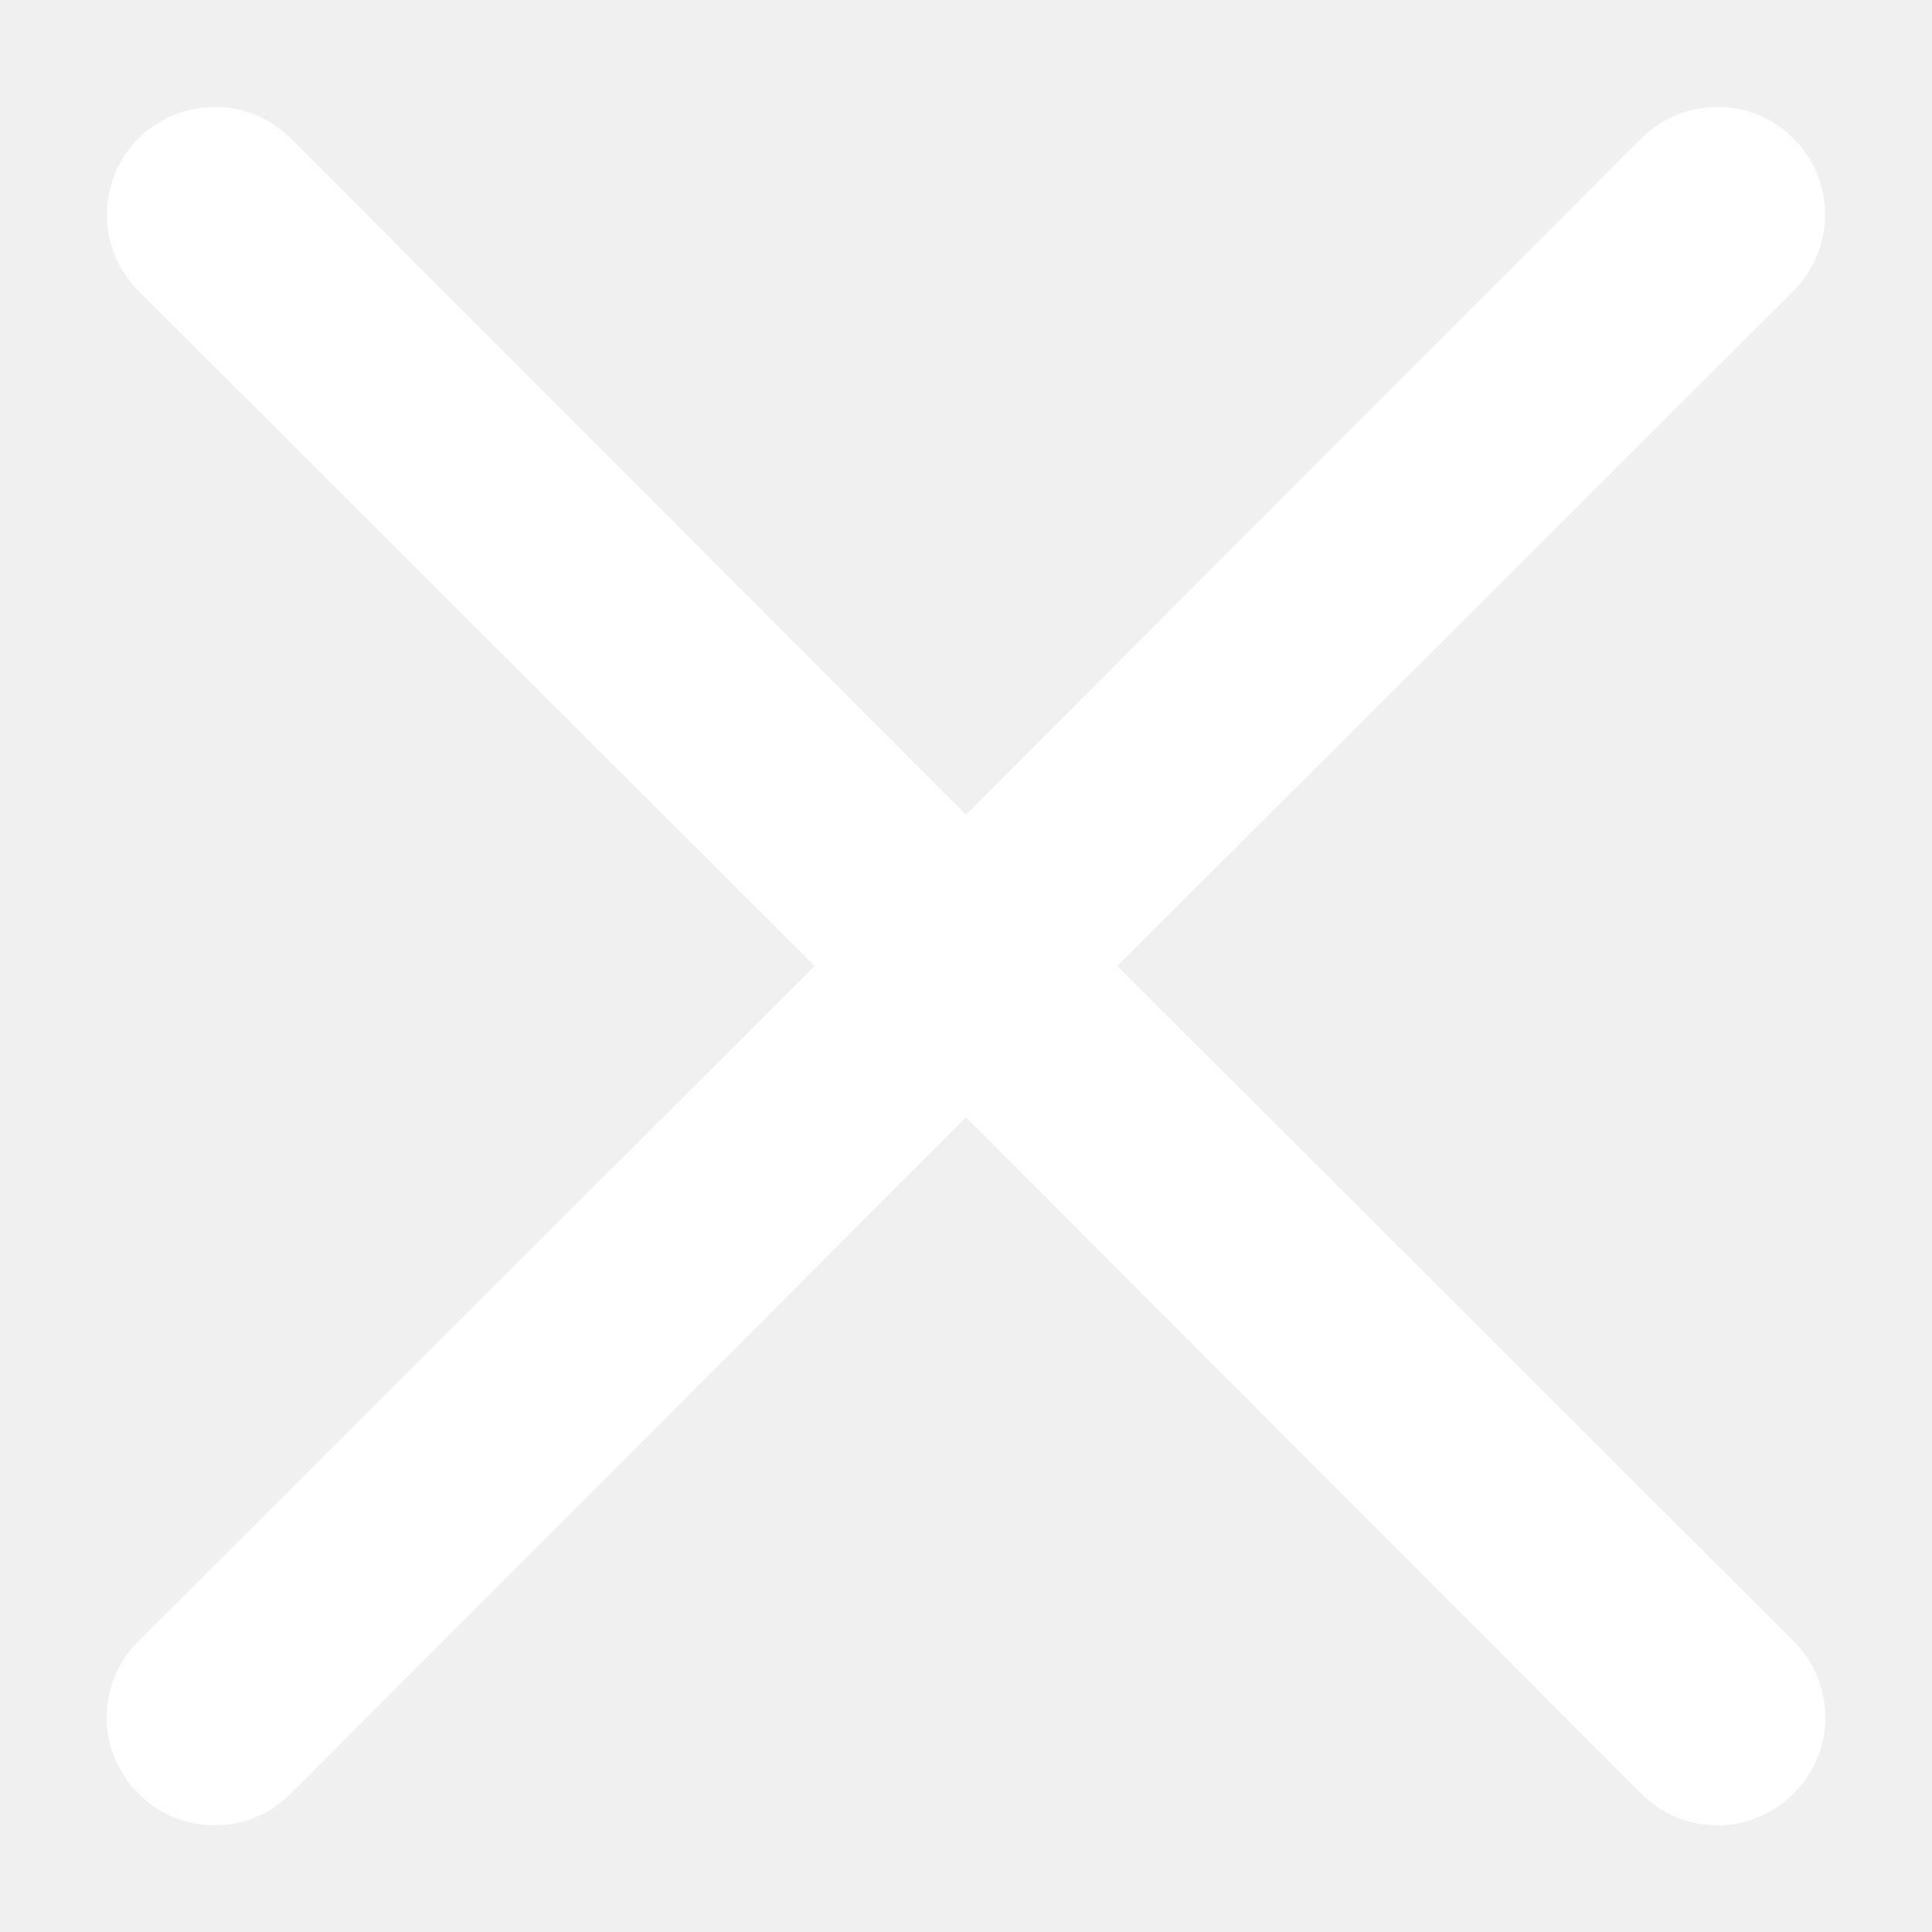
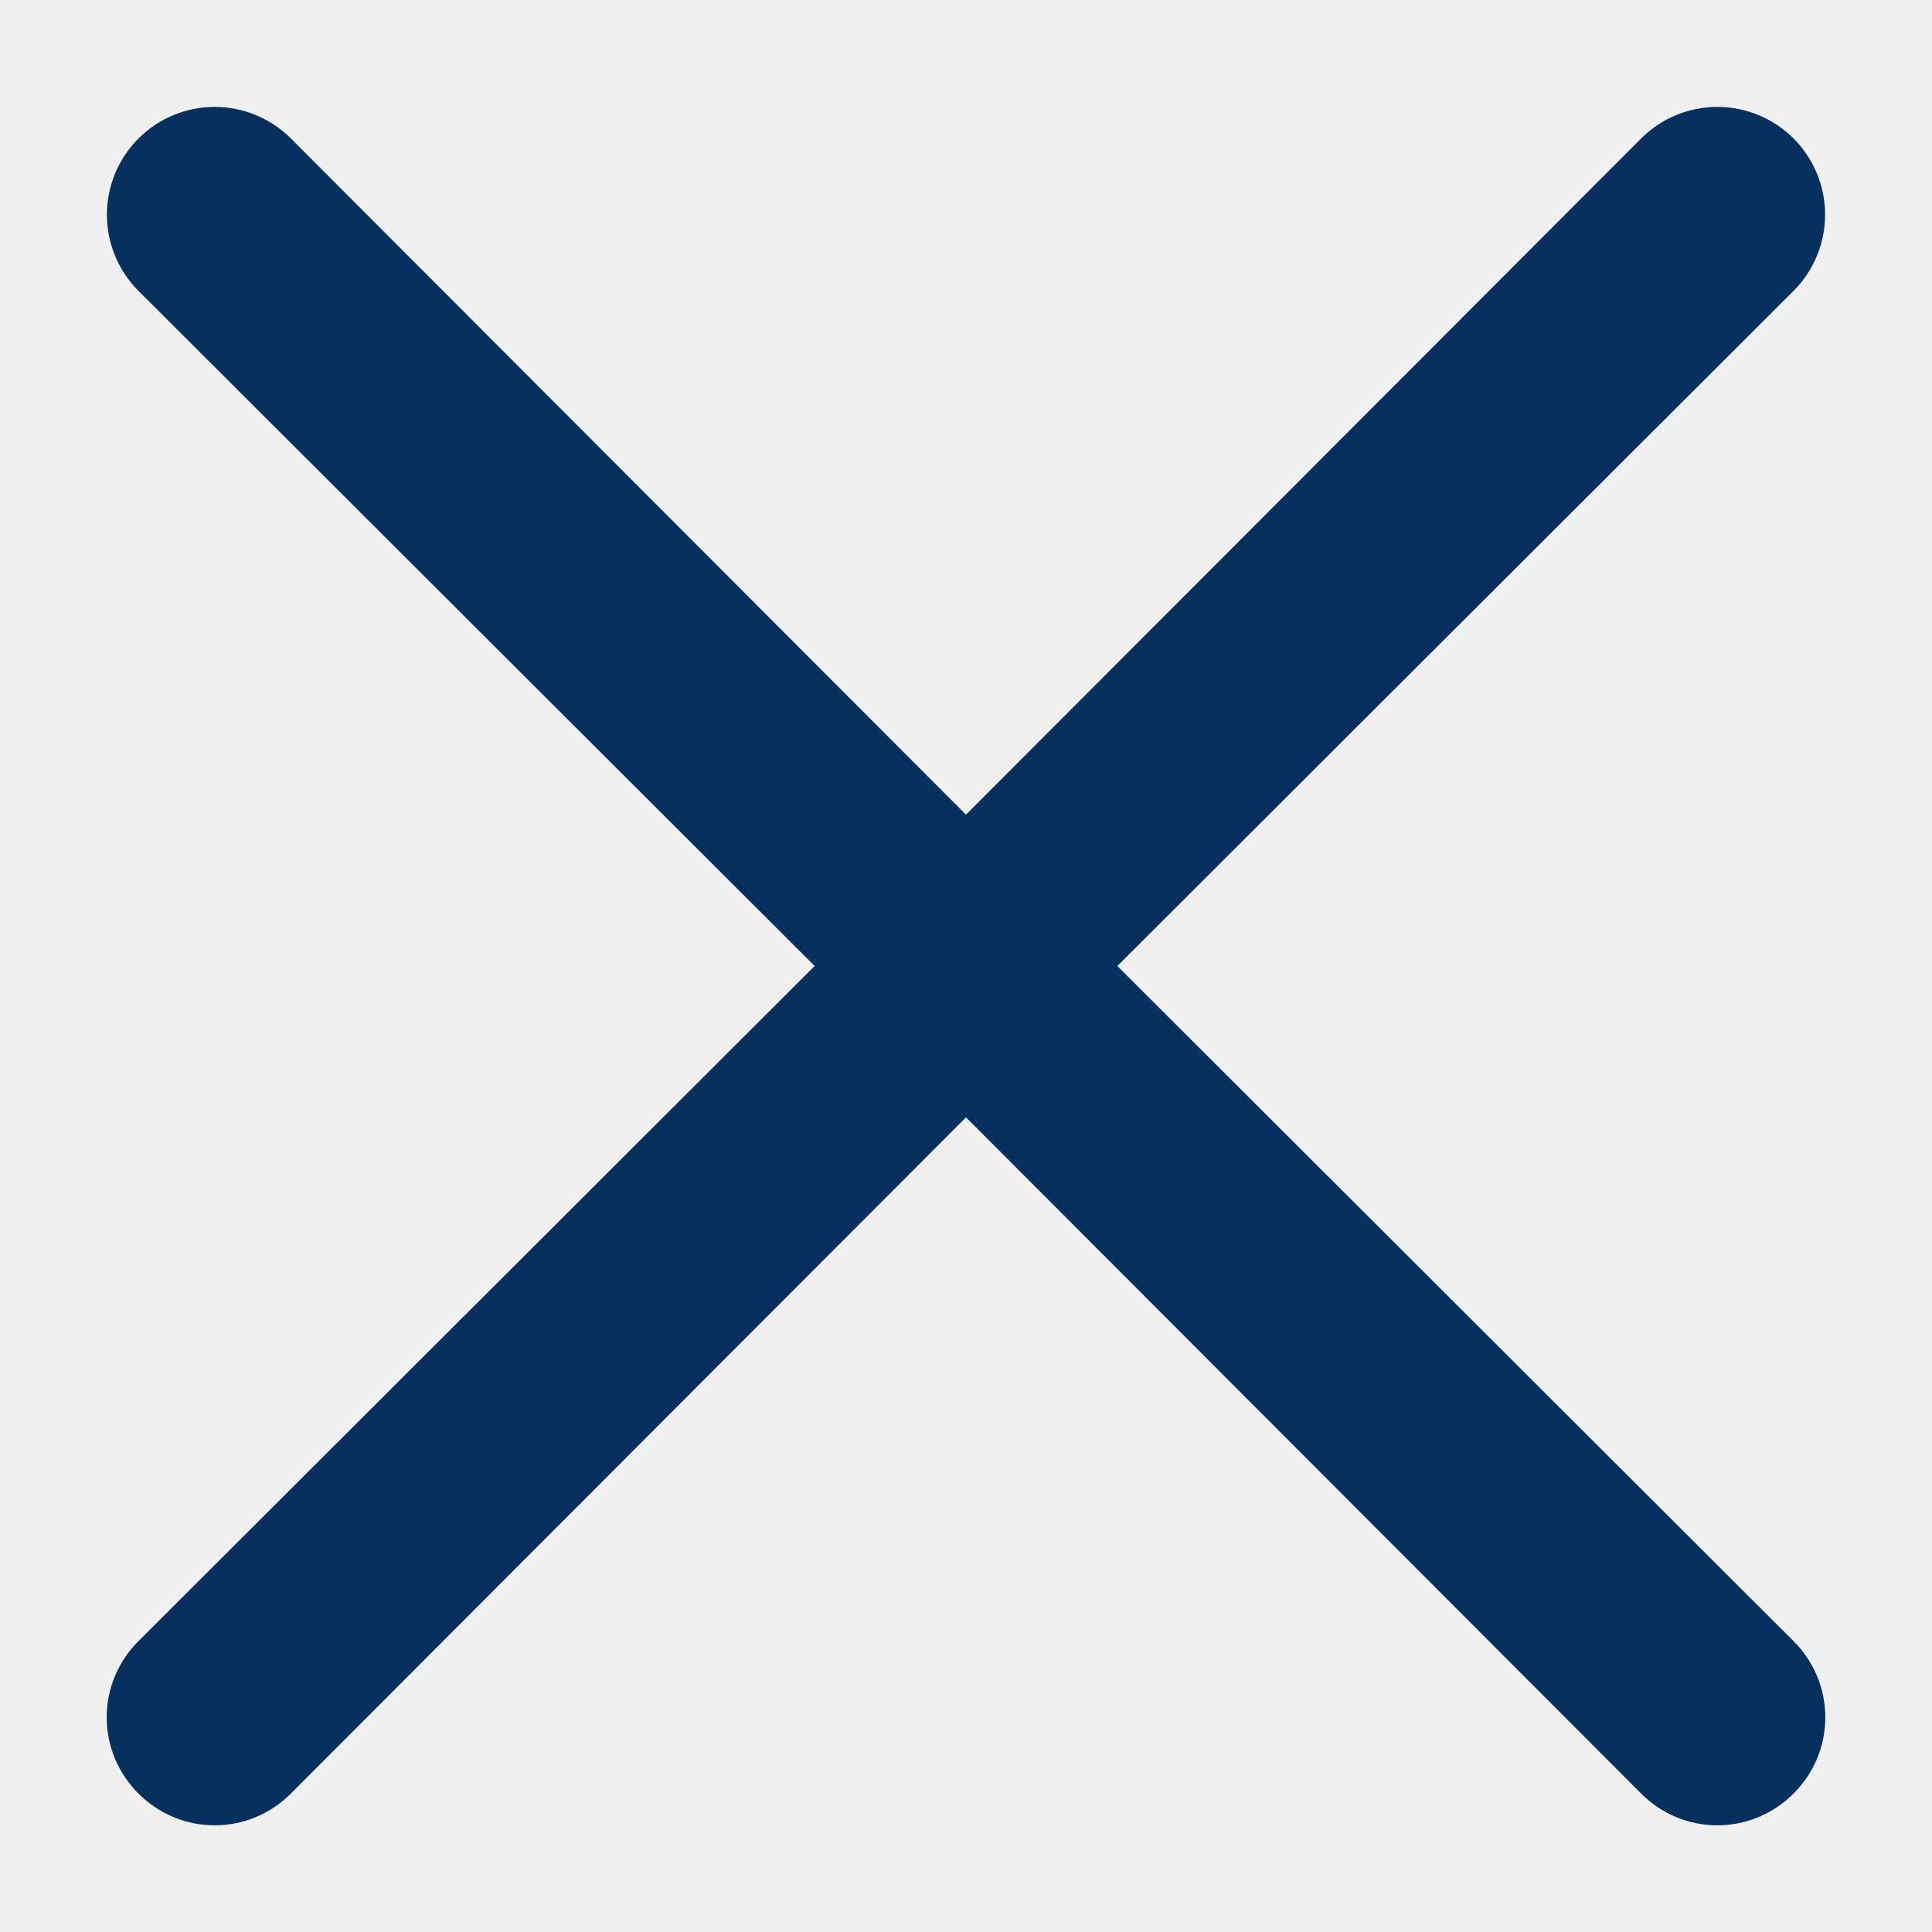
- <svg xmlns="http://www.w3.org/2000/svg" width="18" height="18" viewBox="0 0 18 18" fill="#FFF">
-   <path d="M10.41 9L16.71 2.71C16.898 2.522 17.004 2.266 17.004 2C17.004 1.734 16.898 1.478 16.71 1.29C16.522 1.102 16.266 0.996 16 0.996C15.734 0.996 15.478 1.102 15.29 1.29L9 7.59L2.71 1.29C2.522 1.102 2.266 0.996 2 0.996C1.734 0.996 1.478 1.102 1.29 1.29C1.102 1.478 0.996 1.734 0.996 2C0.996 2.266 1.102 2.522 1.29 2.71L7.59 9L1.29 15.29C1.196 15.383 1.122 15.494 1.071 15.615C1.02 15.737 0.994 15.868 0.994 16C0.994 16.132 1.02 16.263 1.071 16.385C1.122 16.506 1.196 16.617 1.29 16.71C1.383 16.804 1.494 16.878 1.615 16.929C1.737 16.98 1.868 17.006 2 17.006C2.132 17.006 2.263 16.98 2.385 16.929C2.506 16.878 2.617 16.804 2.71 16.71L9 10.41L15.29 16.71C15.383 16.804 15.493 16.878 15.615 16.929C15.737 16.98 15.868 17.006 16 17.006C16.132 17.006 16.263 16.98 16.384 16.929C16.506 16.878 16.617 16.804 16.71 16.71C16.804 16.617 16.878 16.506 16.929 16.385C16.98 16.263 17.006 16.132 17.006 16C17.006 15.868 16.98 15.737 16.929 15.615C16.878 15.494 16.804 15.383 16.71 15.29L10.41 9Z" fill="#FFFFFF" />
+ <svg xmlns="http://www.w3.org/2000/svg" width="18" height="18" viewBox="0 0 18 18">
+   <path fill="#08305e" d="M10.41 9L16.71 2.71C16.898 2.522 17.004 2.266 17.004 2C17.004 1.734 16.898 1.478 16.71 1.29C16.522 1.102 16.266 0.996 16 0.996C15.734 0.996 15.478 1.102 15.29 1.29L9 7.59L2.71 1.29C2.522 1.102 2.266 0.996 2 0.996C1.734 0.996 1.478 1.102 1.29 1.29C1.102 1.478 0.996 1.734 0.996 2C0.996 2.266 1.102 2.522 1.29 2.71L7.59 9L1.29 15.29C1.196 15.383 1.122 15.494 1.071 15.615C1.02 15.737 0.994 15.868 0.994 16C0.994 16.132 1.02 16.263 1.071 16.385C1.122 16.506 1.196 16.617 1.29 16.71C1.383 16.804 1.494 16.878 1.615 16.929C1.737 16.98 1.868 17.006 2 17.006C2.132 17.006 2.263 16.98 2.385 16.929C2.506 16.878 2.617 16.804 2.71 16.71L9 10.41L15.29 16.71C15.383 16.804 15.493 16.878 15.615 16.929C15.737 16.98 15.868 17.006 16 17.006C16.132 17.006 16.263 16.98 16.384 16.929C16.506 16.878 16.617 16.804 16.71 16.71C16.804 16.617 16.878 16.506 16.929 16.385C16.98 16.263 17.006 16.132 17.006 16C17.006 15.868 16.98 15.737 16.929 15.615C16.878 15.494 16.804 15.383 16.71 15.29L10.41 9Z" />
</svg>
